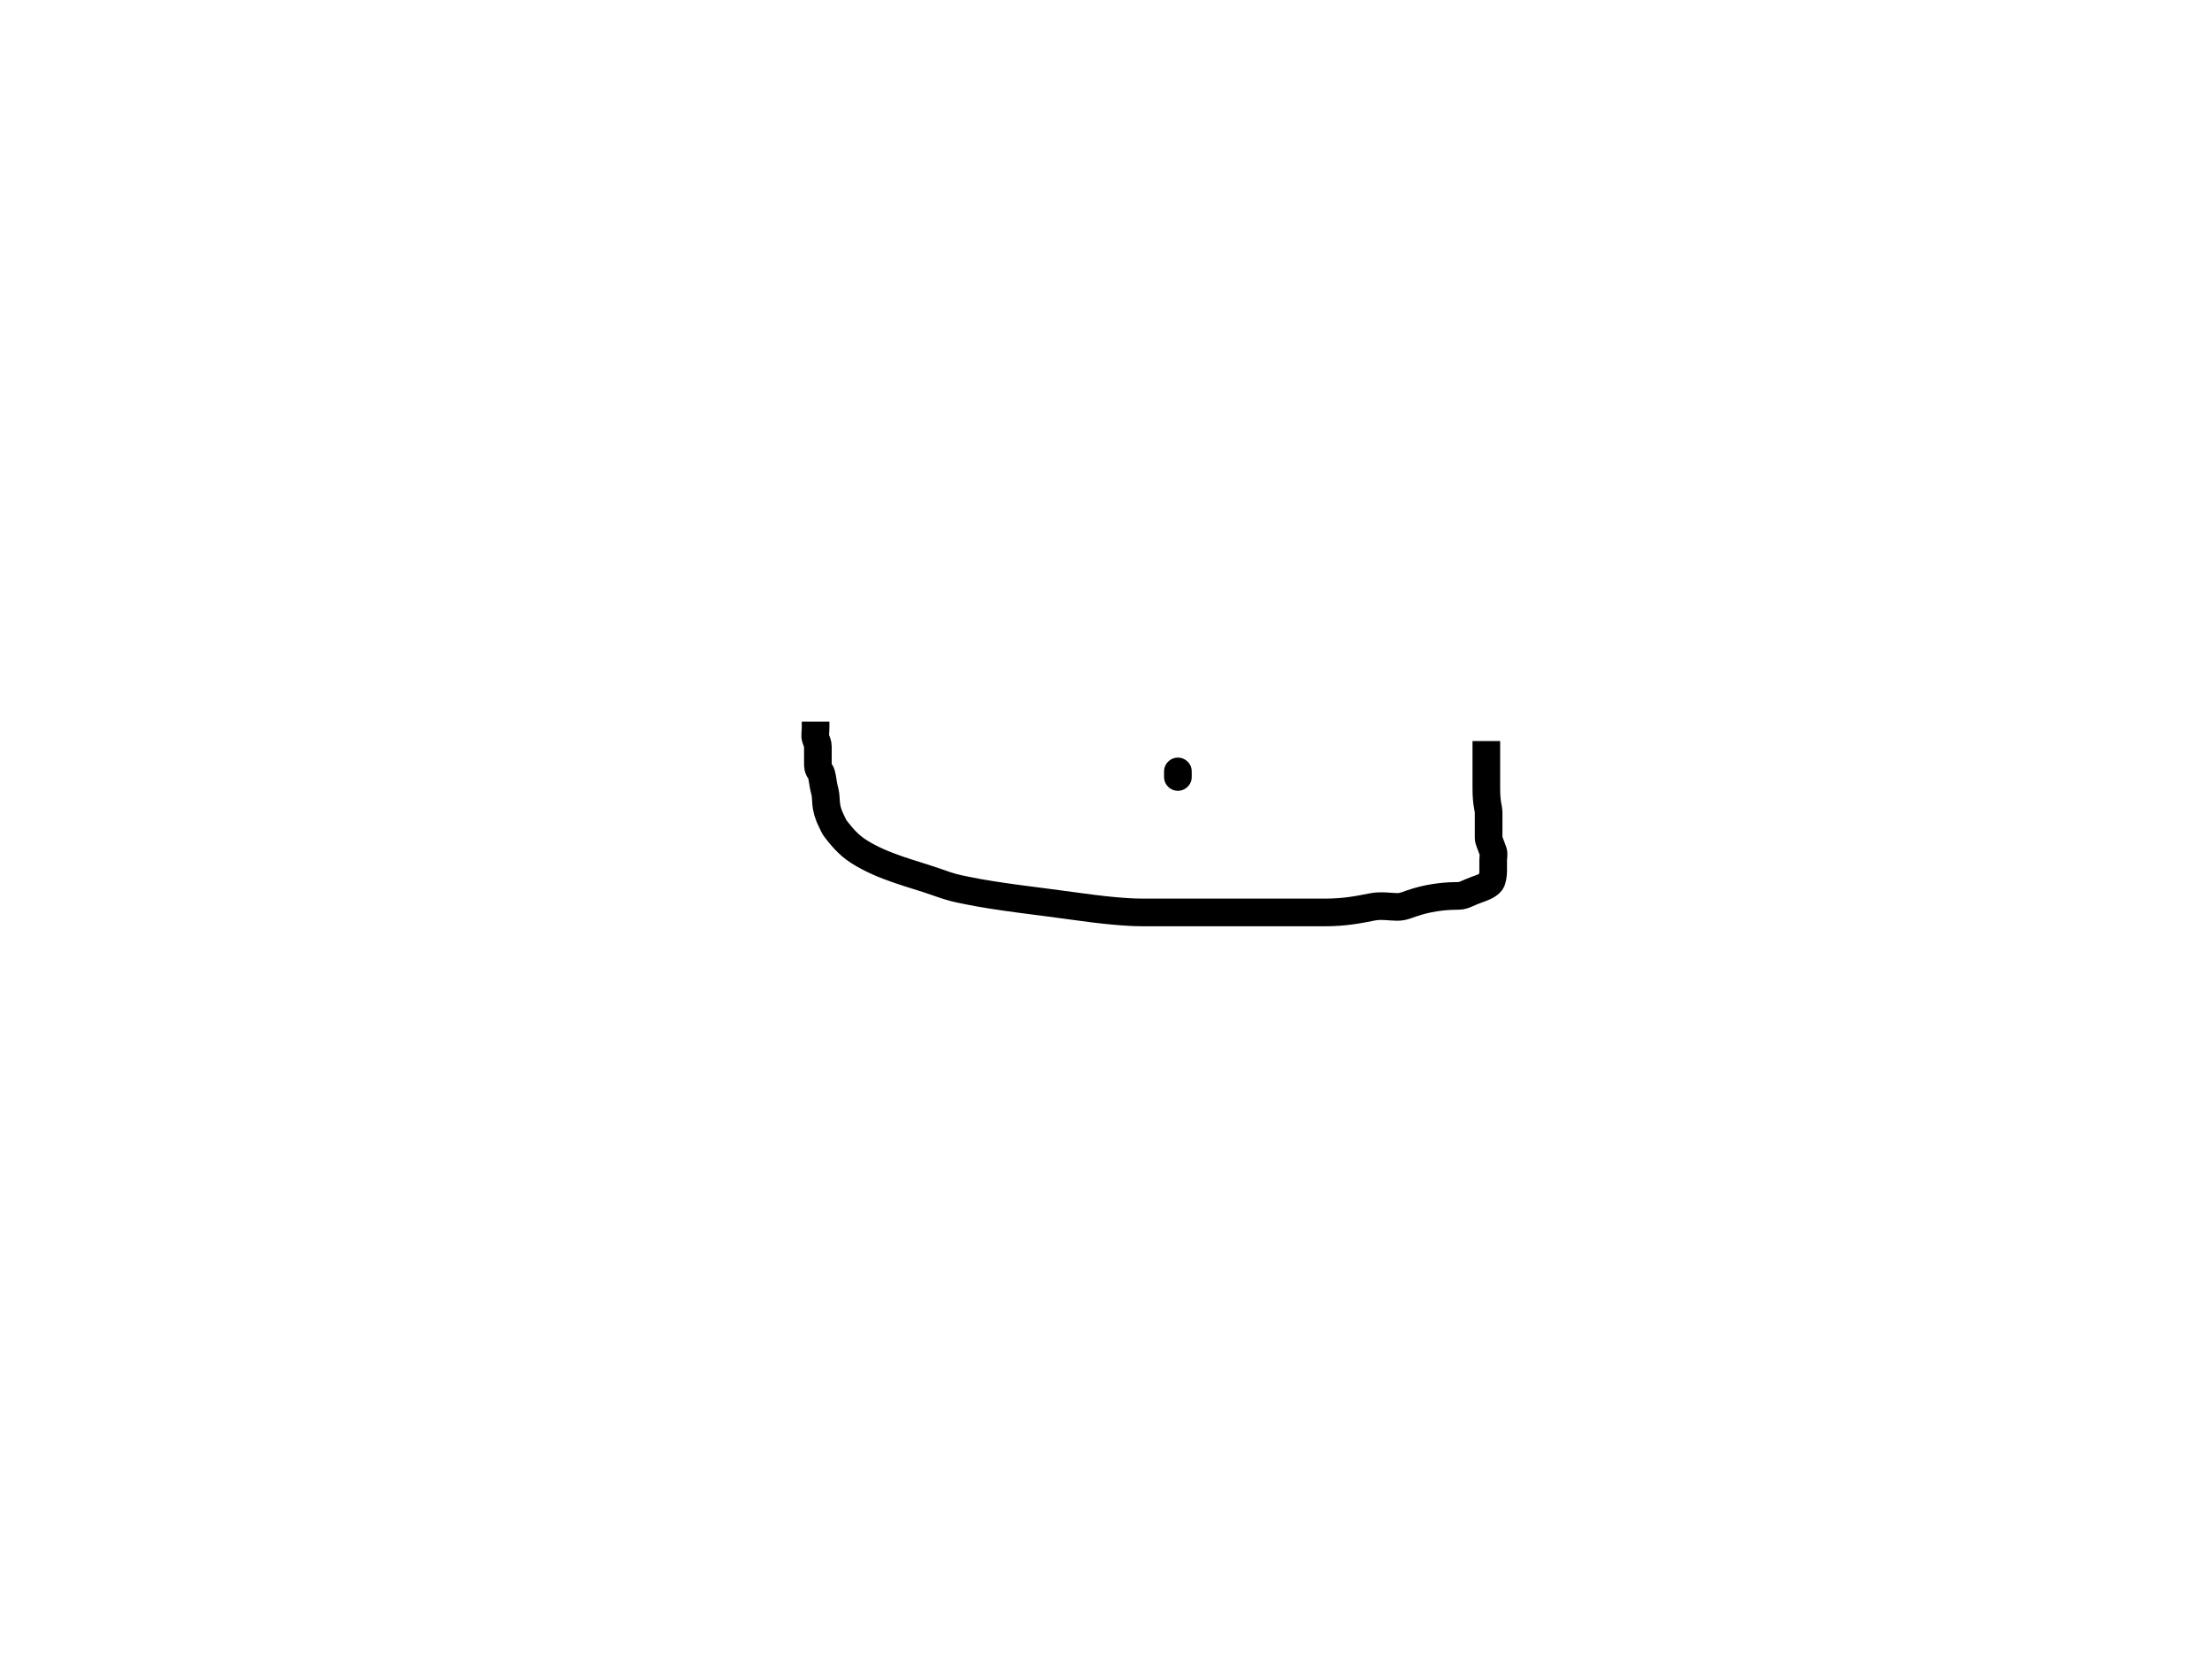
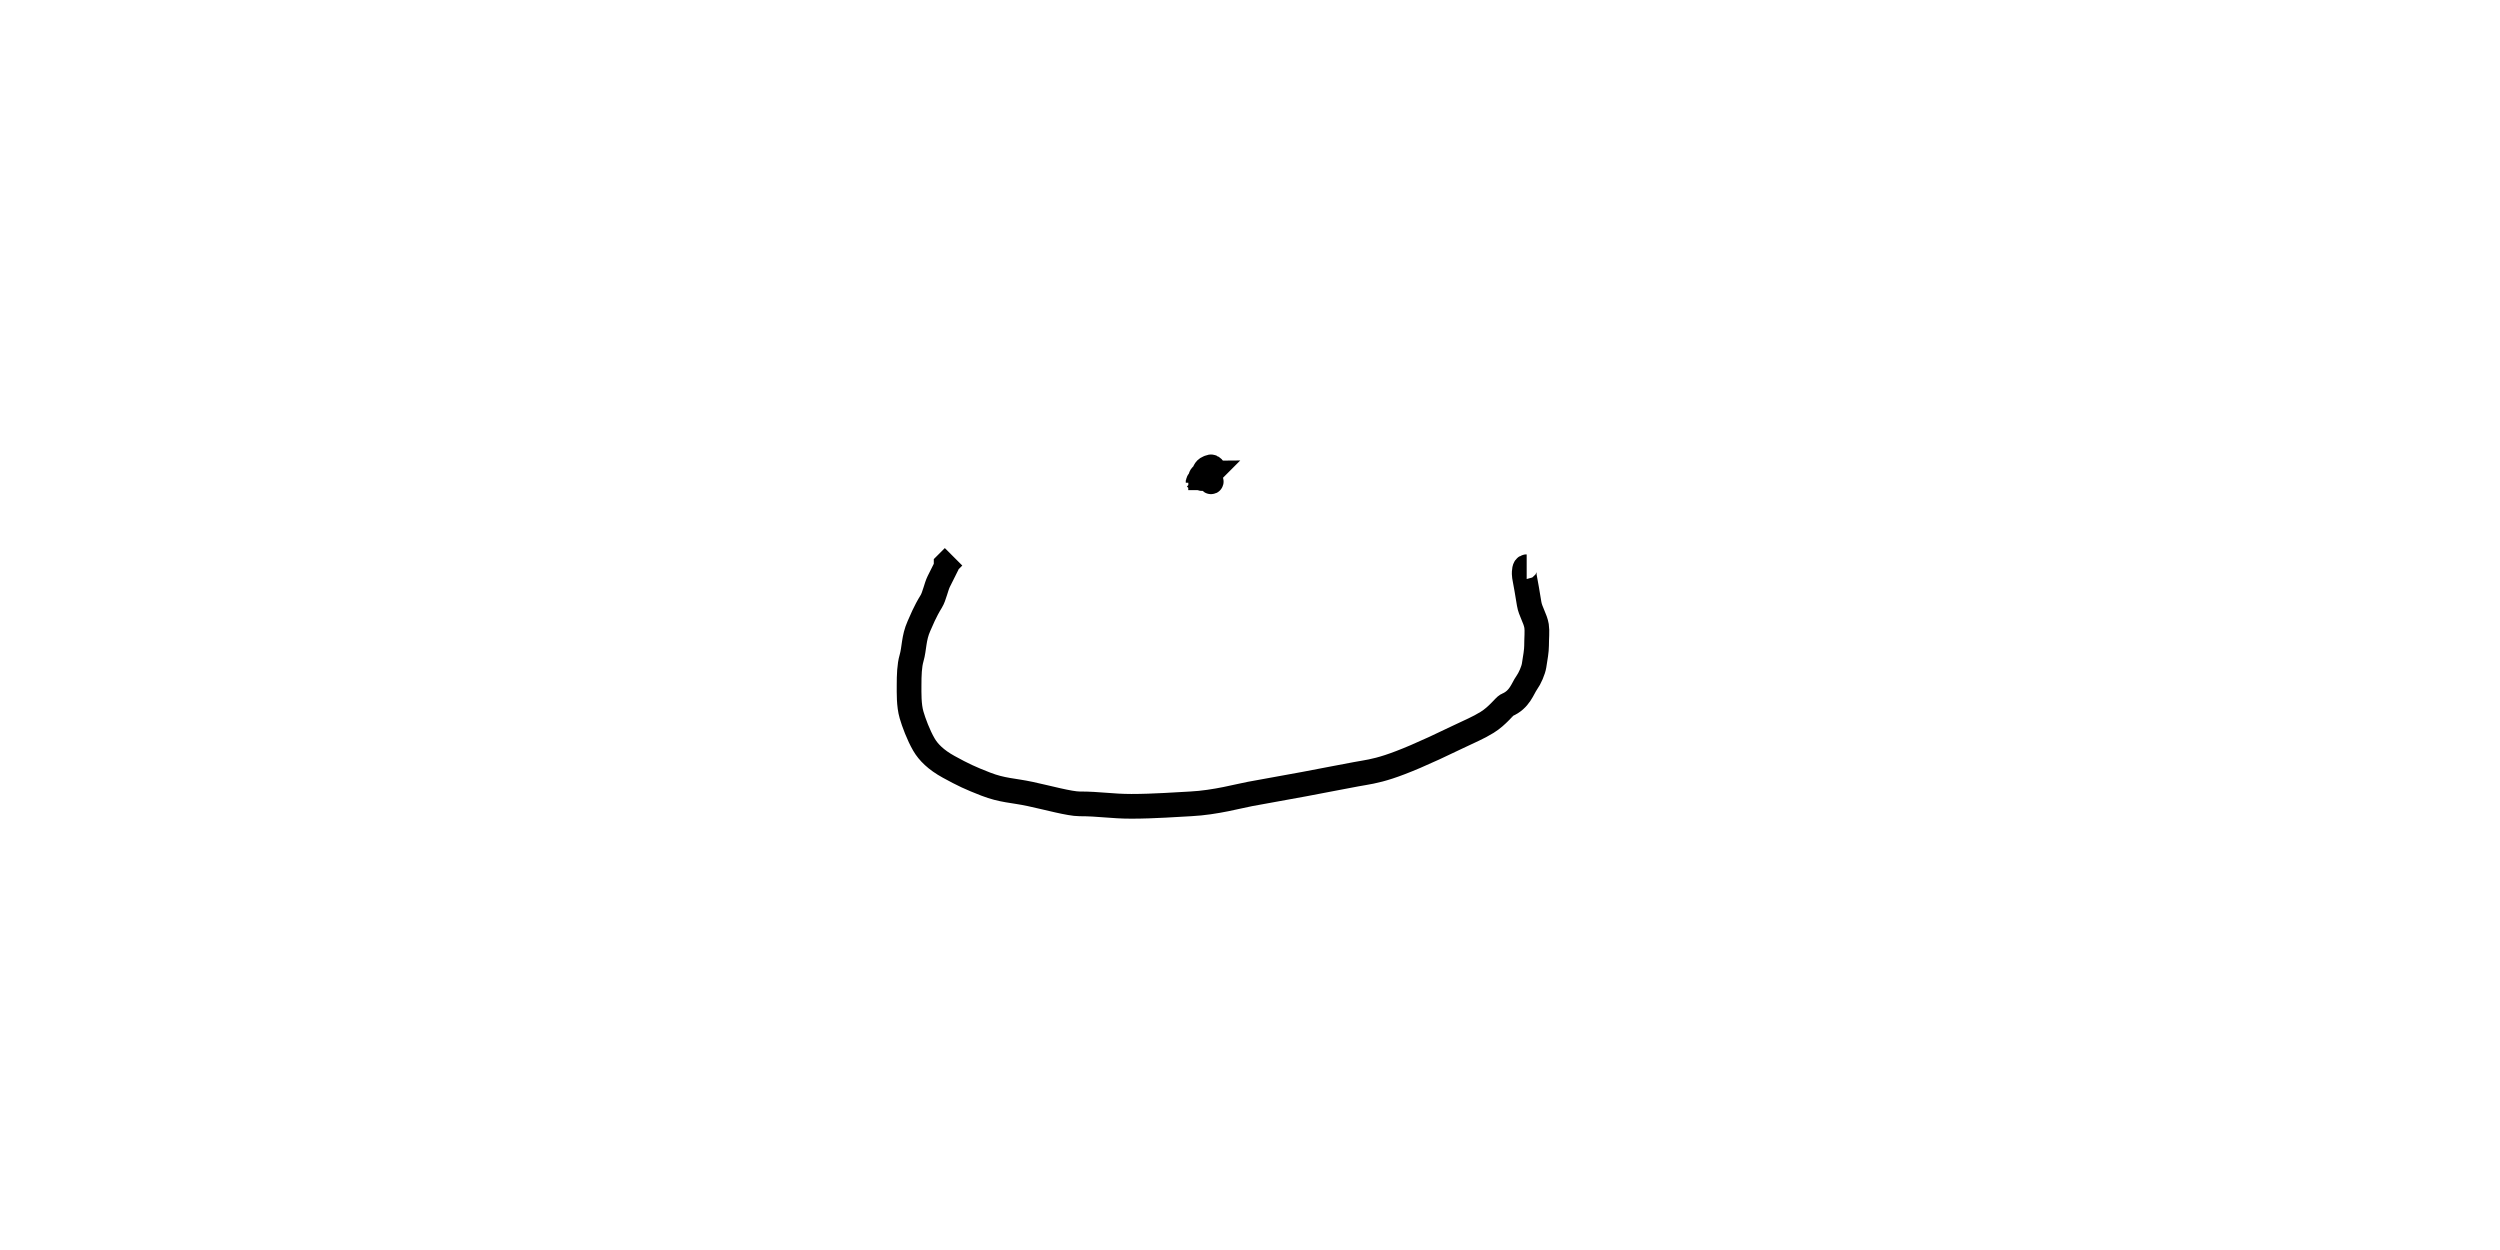
- <svg xmlns="http://www.w3.org/2000/svg" width="800" height="600" stroke="null">
-   <g stroke="null">
-     <path d="m-150,108c0,-1 0,-2 0,-5l4,-6l6,-2" id="svg_1" stroke="#000" fill="none" />
-     <polyline fill="none" stroke="#000" stroke-width="10" points="426,281 426,280 426,279 " id="svg_74" stroke-linecap="round" />
-     <path fill="none" stroke-width="10" id="svg_78" d="m537.554,268c0,1 0,3 0,5c0,1 0,4 0,5c0,2 0,3 0,7c0,6 0.825,7 0.825,9c0,1 0,2 0,4c0,2 0,3 0,5c0,1 0.757,2.387 1.65,5c0.316,0.924 0,2 0,3c0,1 0,2 0,4c0,1 -0.242,3.293 -0.825,4c-1.167,1.414 -2.928,1.955 -5.776,3c-2.369,0.869 -4.126,2 -5.776,2c-4.126,0 -9.231,0.392 -14.852,2c-3.591,1.027 -4.951,2 -7.426,2c-2.475,0 -5.818,-0.641 -9.076,0c-5.151,1.013 -9.901,2 -17.327,2c-14.852,0 -33.005,0 -48.682,0c-8.251,0 -14.852,0 -16.502,0c-3.3,0 -9.886,-0.156 -23.103,-2c-15.66,-2.185 -29.754,-3.612 -41.256,-6c-4.147,-0.861 -4.962,-0.954 -10.727,-3c-8.267,-2.934 -19.227,-5.383 -28.054,-11c-4.26,-2.711 -6.601,-6 -8.251,-8c-0.825,-1 -1.037,-1.797 -1.65,-3c-2.744,-5.38 -1.65,-8 -2.475,-11c-0.825,-3 -0.825,-6 -1.65,-7c-0.825,-1 -0.825,-2 -0.825,-3c0,-1 0,-2 0,-3c0,-1 0,-2 0,-3c0,-1 -0.379,-1.693 -0.825,-3c-0.316,-0.924 0,-2 0,-4l0,-1l0,-1" stroke="#000" />
+ <svg xmlns="http://www.w3.org/2000/svg" width="1012" height="506">
+   <g id="Layer_1">
+     <path d="m618,229.4c-1,0 -1,2 -1,3c0,1 0.493,2.879 1,6c0.16,0.987 0.68,4.026 1,6c0.507,3.121 2.493,5.879 3,9c0.32,1.974 0,5 0,8c0,2 -0.493,4.879 -1,8c-0.32,1.974 -1.693,5.186 -3,7c-1.654,2.295 -2.774,6.835 -8,9c-0.924,0.383 -3.747,4.371 -8,7c-3.804,2.351 -6.753,3.456 -12,6c-27.908,13.532 -32.593,13.476 -41,15c-4.92,0.892 -13.075,2.52 -21,4c-4.053,0.757 -13.087,2.398 -22,4c-4.058,0.729 -13.963,3.499 -24,4c-4.994,0.249 -15,1 -24,1c-8,0 -13,-1 -21,-1c-4,0 -12.88,-2.482 -20,-4c-6.916,-1.475 -11.215,-1.361 -18,-4c-6.252,-2.432 -9.12,-3.772 -15,-7c-5.111,-2.806 -8.19,-5.882 -10,-9c-2.245,-3.868 -4.116,-8.964 -5,-12c-1.153,-3.959 -1,-9 -1,-12c0,-4 0.116,-7.964 1,-11c1.153,-3.959 0.794,-8.087 3,-13c0.916,-2.04 2.371,-5.747 5,-10c1.176,-1.902 2,-6 3,-8c1,-2 2,-4 3,-6l0,-1l2,-2l1,-1" id="svg_15" stroke-width="10" stroke="#000" fill="none" />
+     <path d="m490,190.4c0,1 0,1 0,2c0,1 0,1 0,2c0,1 0.707,0.707 0,0c-0.707,-0.707 -2,0 -2,-1c0,0 -1.383,-0.076 -1,-1c0.541,-1.307 0.693,-2.459 2,-3c0.924,-0.383 1.293,-0.707 2,0c0.707,0.707 -0.293,1.293 -1,2c-0.707,0.707 -0.293,1.293 -1,2c-0.707,0.707 -2.707,-0.293 -2,-1c0.707,-0.707 2,-1 3,-1c0,0 0,0 -1,1c-1,1 -2,1 -2,1c-1,0 -0.707,0.707 0,0c0.707,-0.707 0,-2 1,-2c1,0 2.707,0.293 2,1c-0.707,0.707 -1,1 -2,1c-1,0 -2,0 -2,0c0,-1 1.293,-1.707 2,-1c0.707,0.707 0.307,0.459 -1,1c-0.924,0.383 -1,0 -1,0c-1,0 -1,0 0,0c0,0 0,0 0,0c0,1 -1,1 -1,2l0,-1l-1,-1" id="svg_16" stroke-width="10" stroke="#000" fill="none" />
  </g>
</svg>
